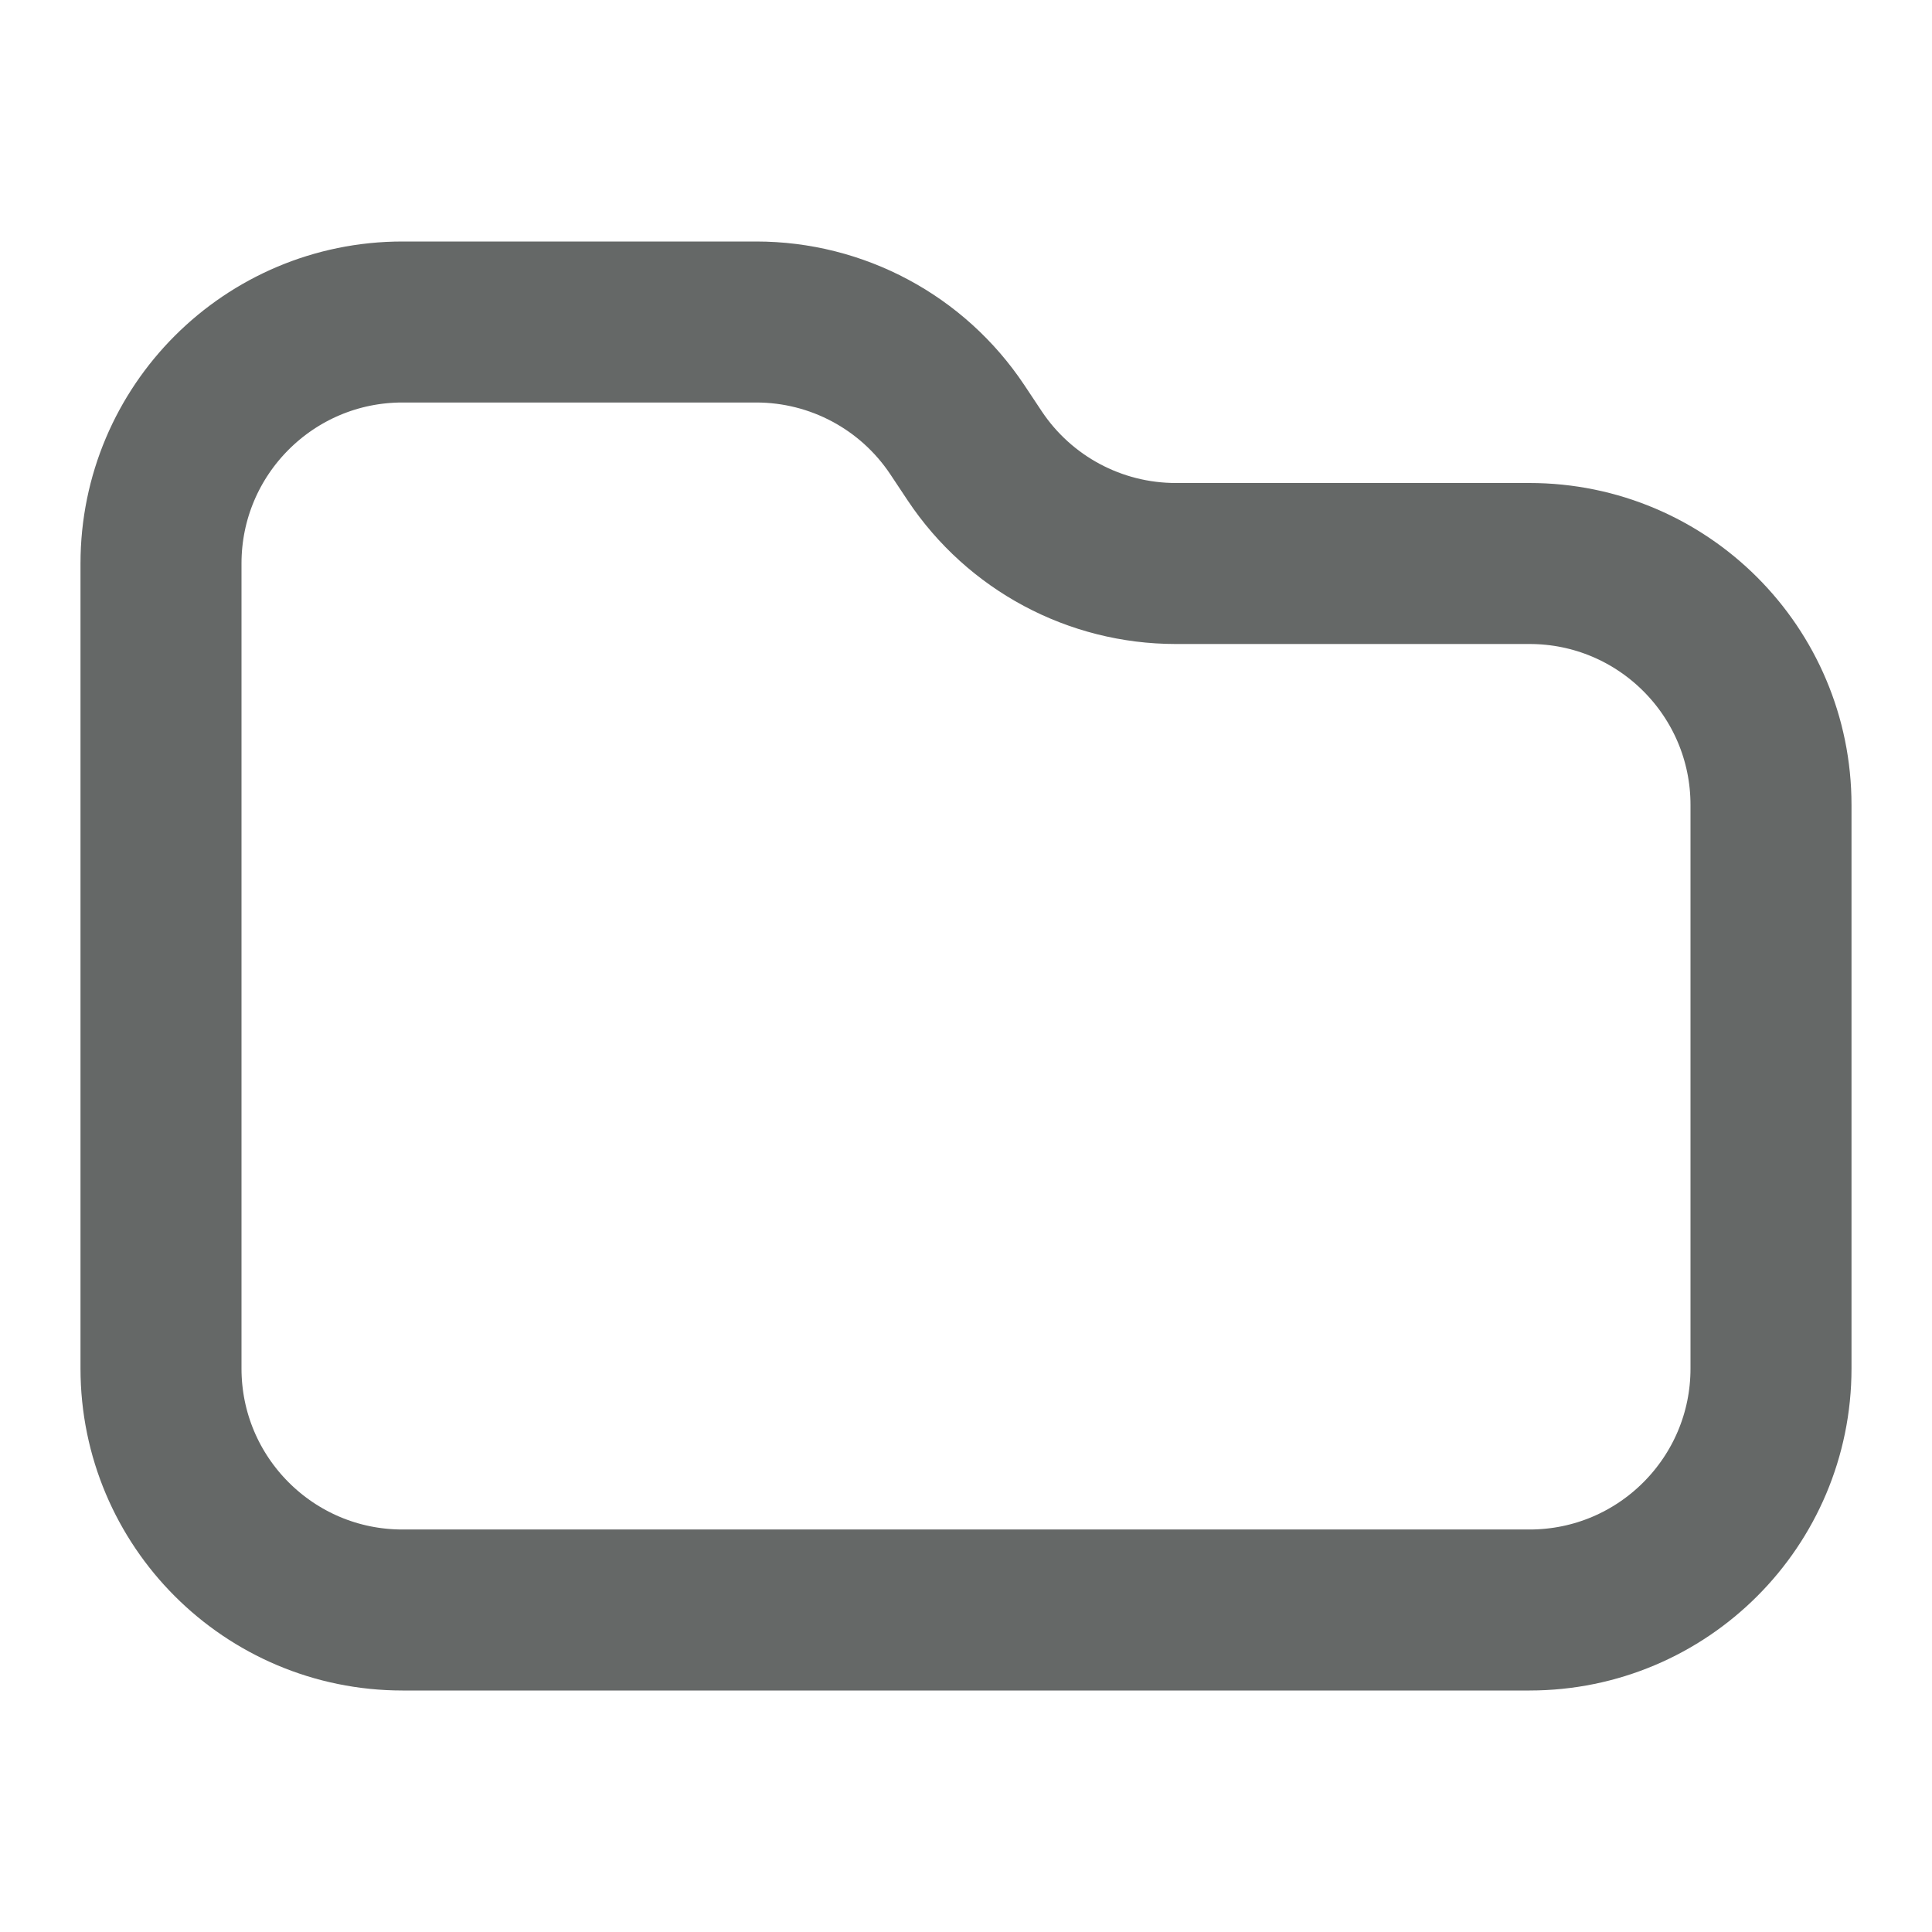
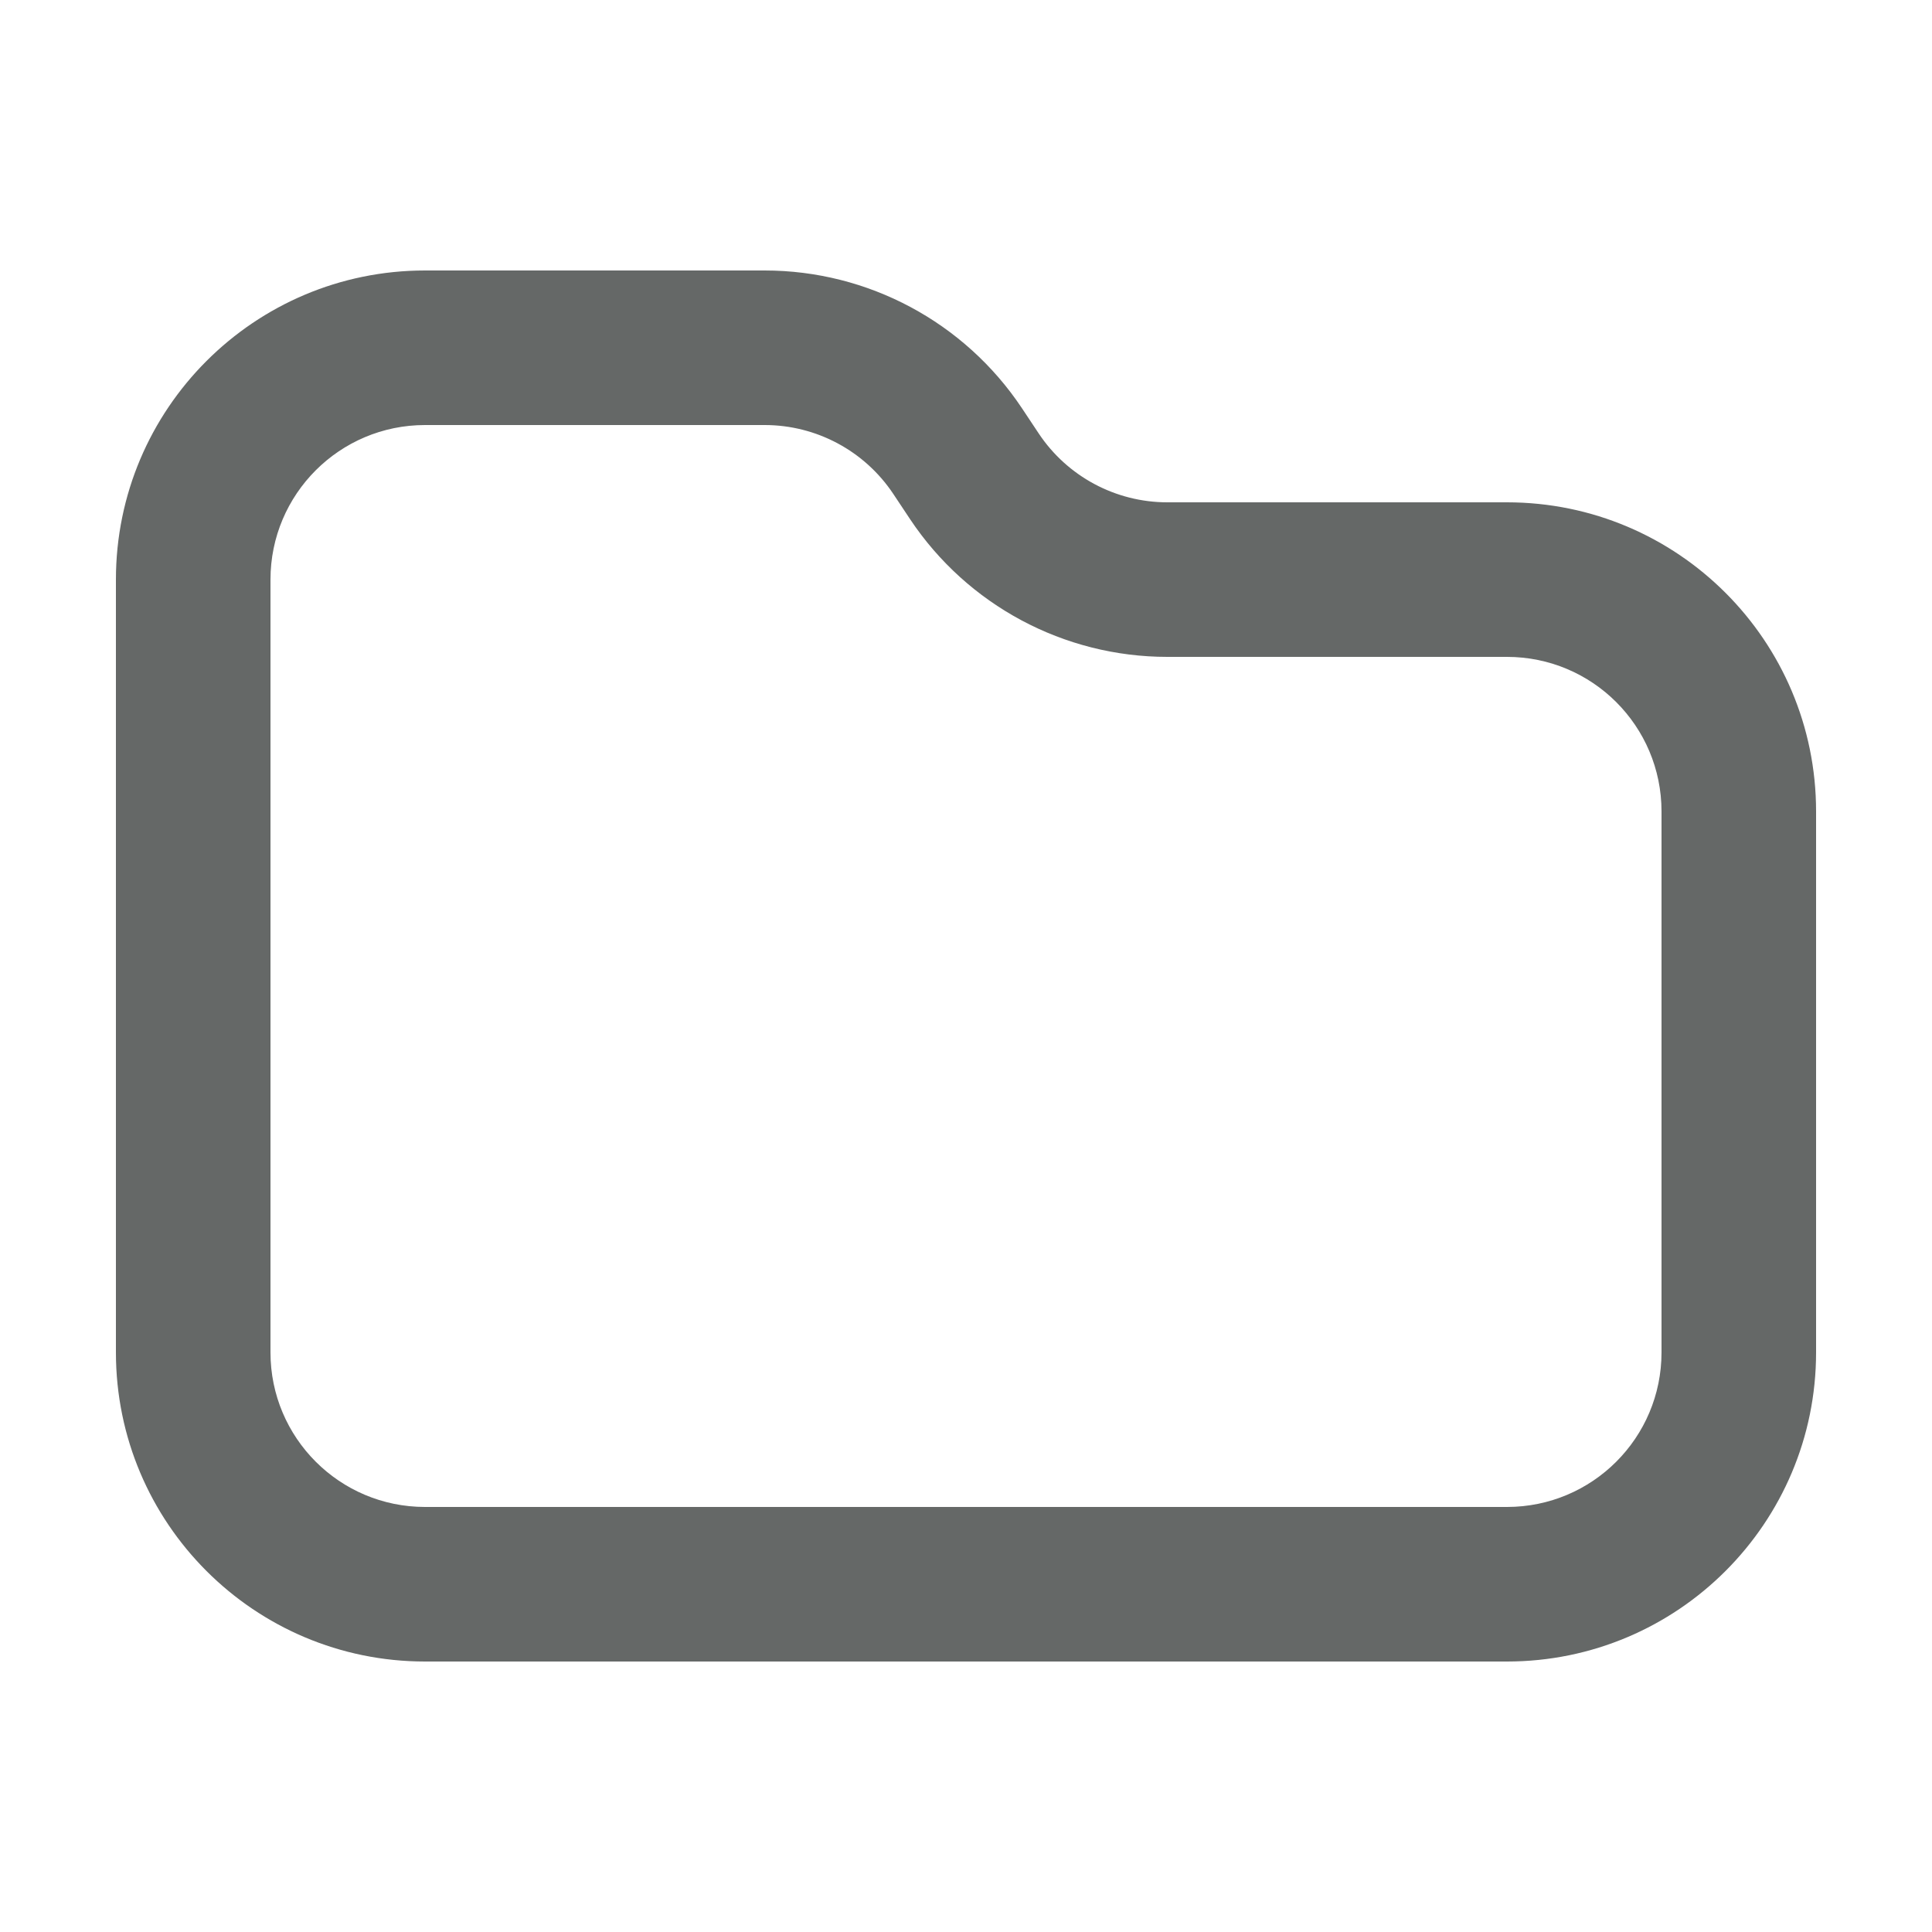
- <svg xmlns="http://www.w3.org/2000/svg" width="24" height="24" viewBox="0 0 24 24" fill="none">
-   <path d="M2 17V7C2 5.343 3.343 4 5 4H9.394C10.398 4 11.334 4.501 11.891 5.336L12.109 5.664C12.666 6.499 13.602 7 14.606 7H19C20.657 7 22 8.343 22 10V17C22 18.657 20.657 20 19 20H5C3.343 20 2 18.657 2 17Z" stroke="#656867" stroke-width="2" stroke-linecap="round" stroke-linejoin="round" />
+ <svg xmlns="http://www.w3.org/2000/svg" width="25" height="25" viewBox="0 0 25 25" fill="none">
+   <path d="M1.5 17.5V7.5C1.5 5.291 3.291 3.5 5.5 3.5H9.895C11.232 3.5 12.481 4.168 13.223 5.281L13.441 5.609C13.812 6.166 14.437 6.5 15.105 6.5H19.5C21.709 6.5 23.5 8.291 23.5 10.5V17.5C23.5 19.709 21.709 21.5 19.5 21.5H5.5C3.291 21.5 1.5 19.709 1.5 17.5ZM3.5 17.5C3.5 18.605 4.395 19.5 5.5 19.5H19.5C20.605 19.5 21.5 18.605 21.5 17.5V10.5C21.5 9.395 20.605 8.5 19.5 8.5H15.105C13.768 8.5 12.519 7.832 11.777 6.719L11.559 6.391C11.188 5.834 10.563 5.5 9.895 5.5H5.5C4.395 5.5 3.5 6.395 3.5 7.5V17.5Z" fill="#656867" />
</svg>
